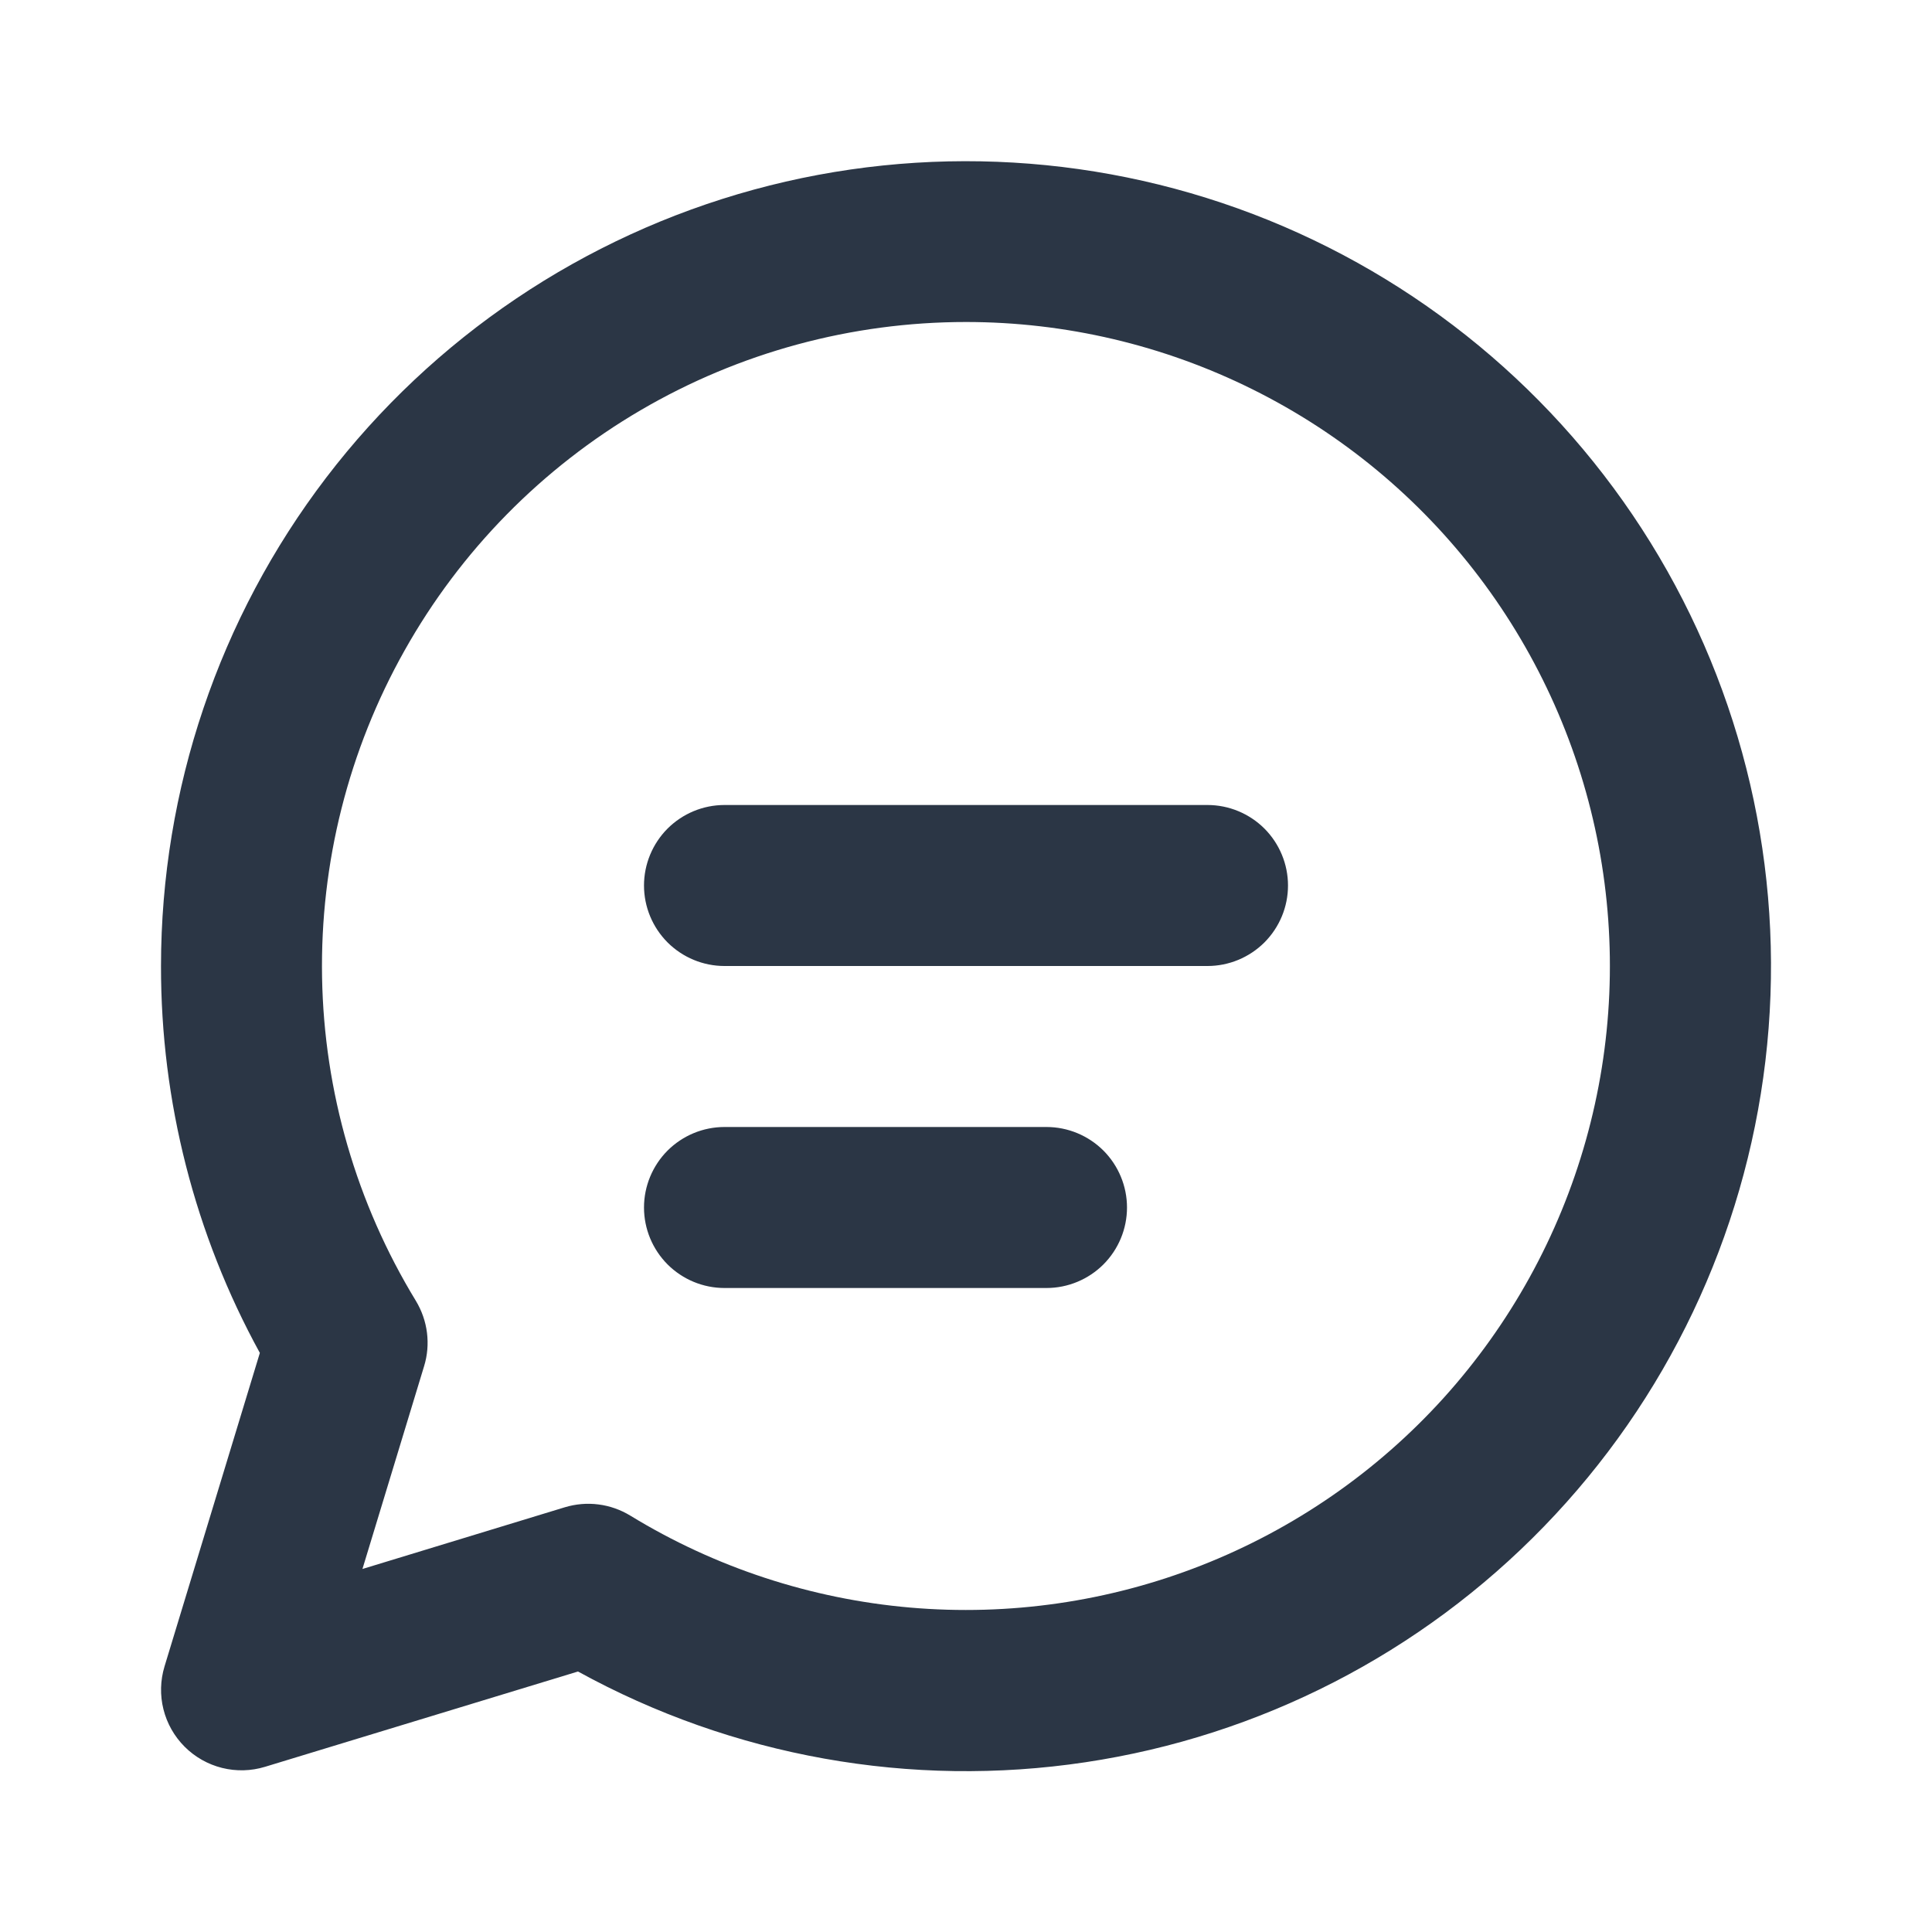
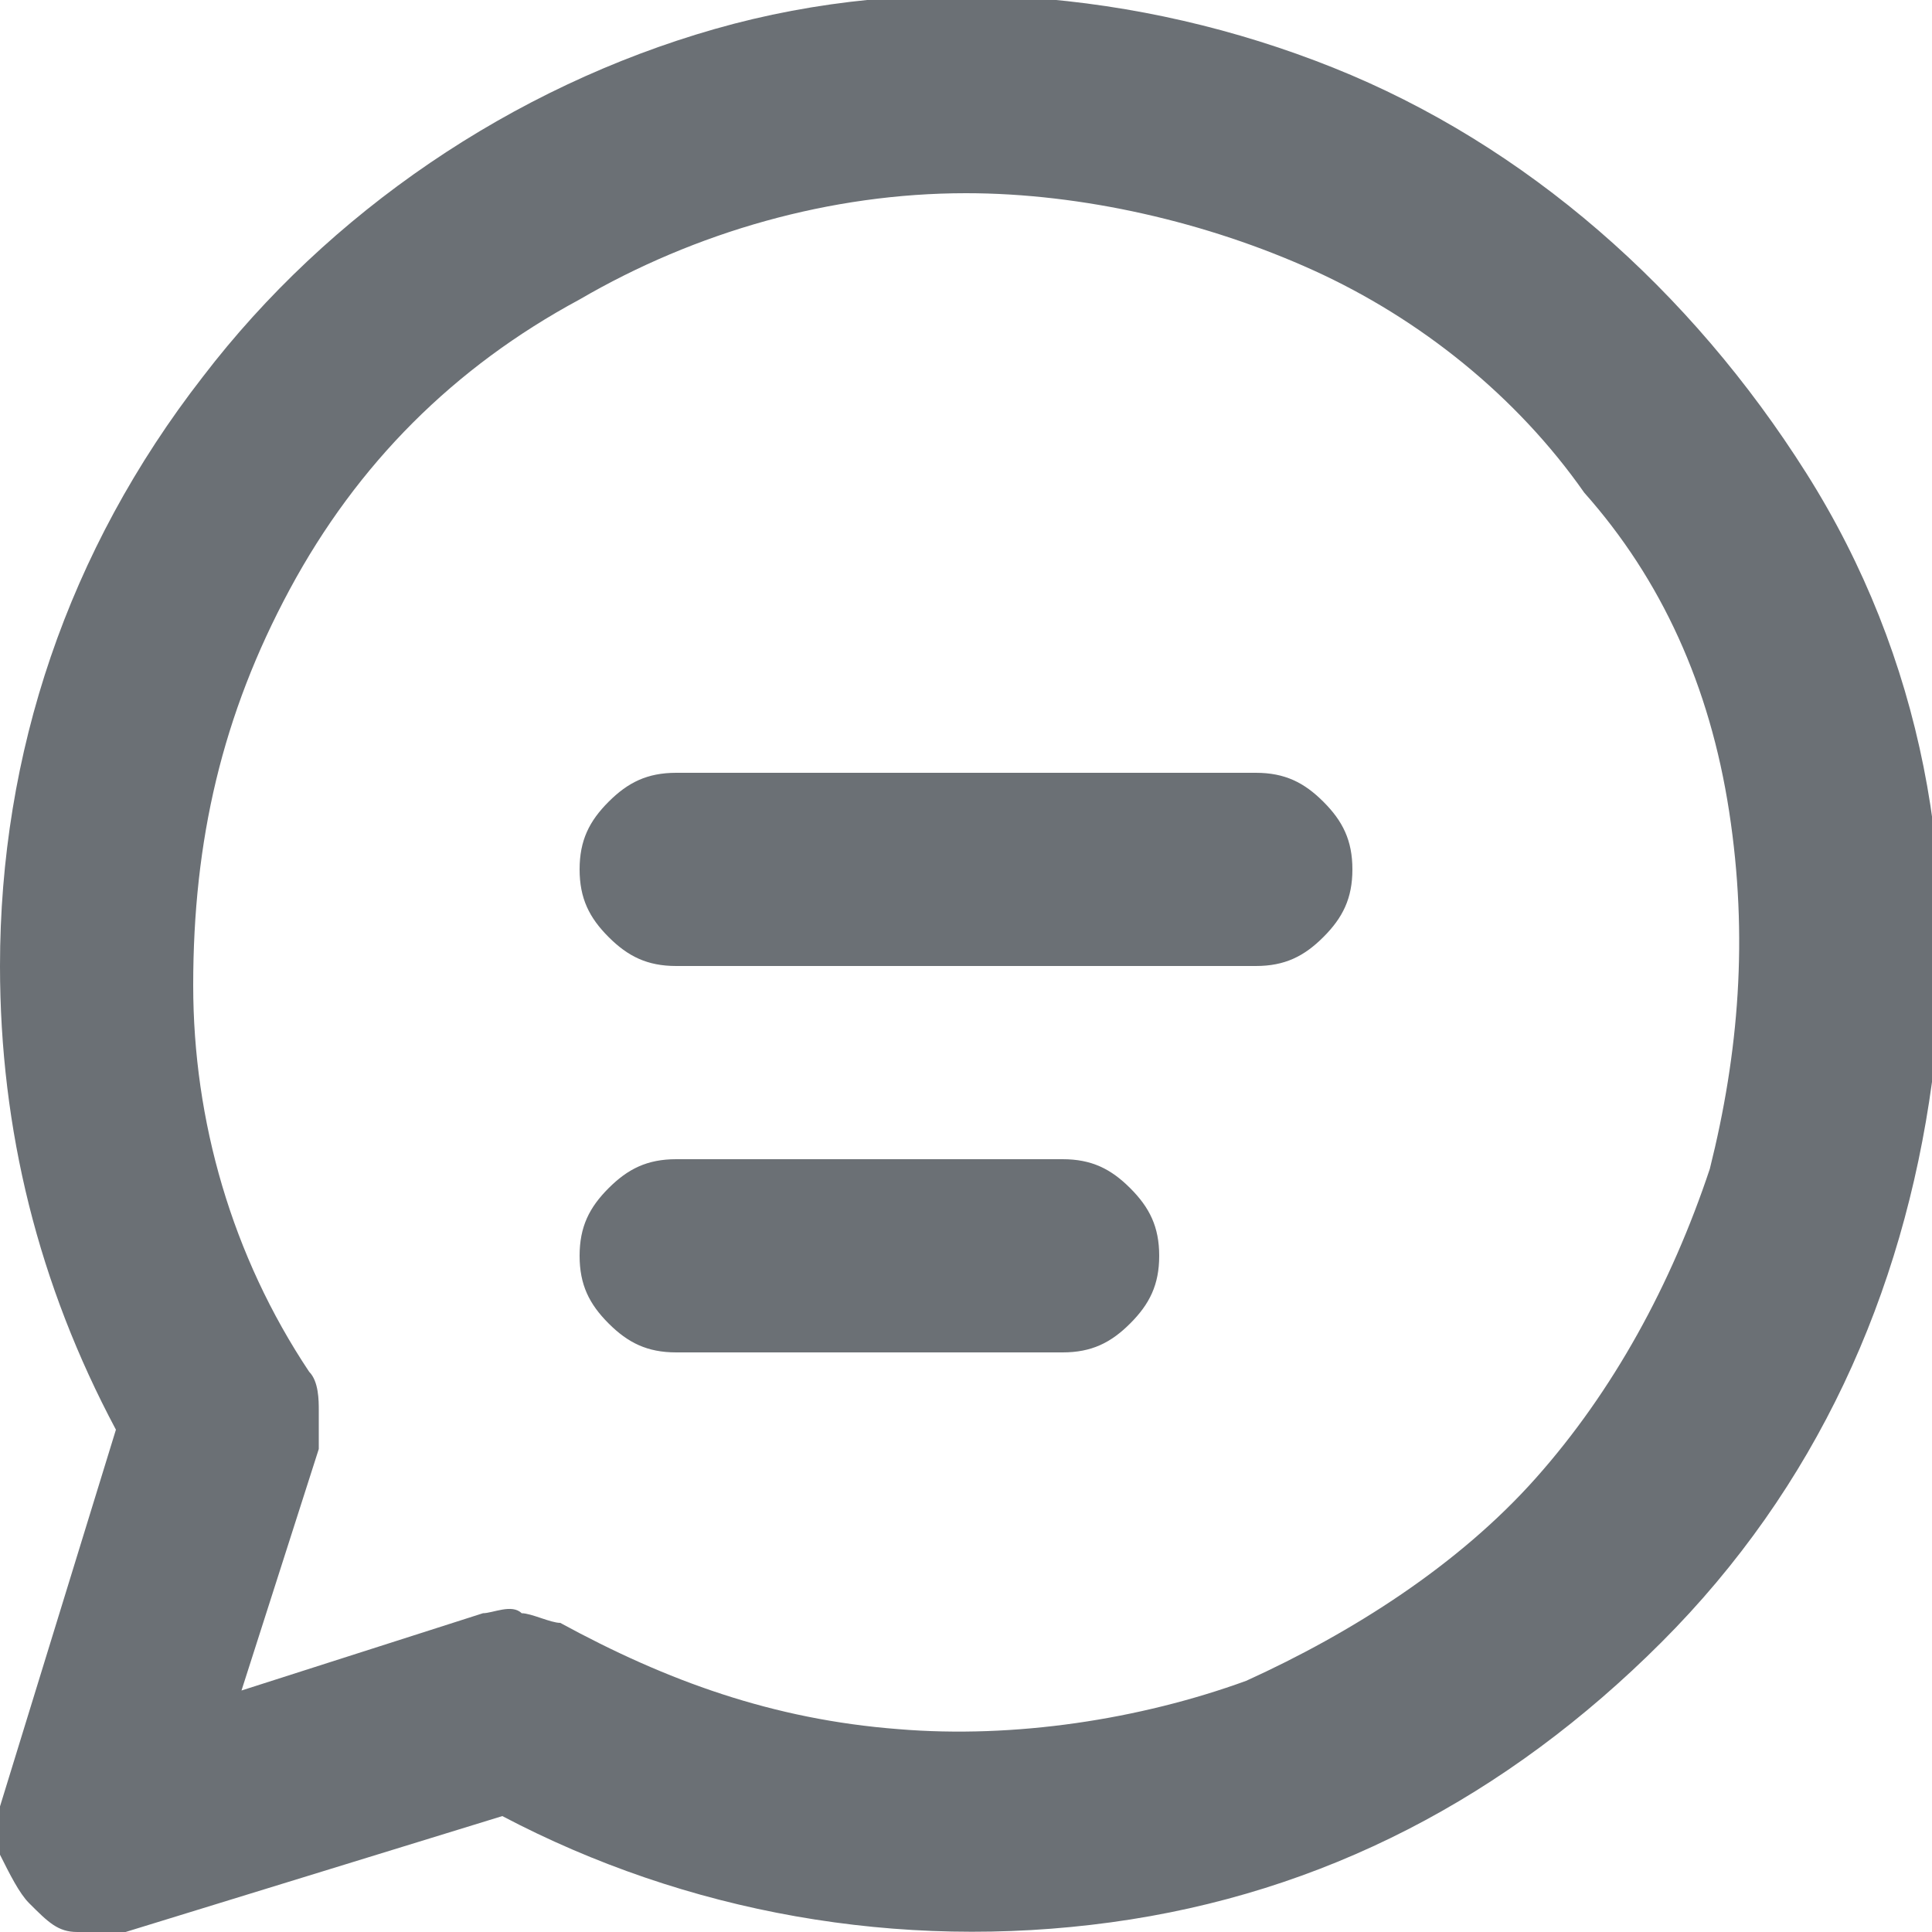
- <svg xmlns="http://www.w3.org/2000/svg" width="30" height="30" viewBox="0 0 30 30" fill="none">
-   <path d="M10 13.75C10 13.419 10.132 13.101 10.366 12.866C10.601 12.632 10.918 12.5 11.25 12.5H18.75C19.081 12.5 19.399 12.632 19.634 12.866C19.868 13.101 20 13.419 20 13.75C20 14.082 19.868 14.399 19.634 14.634C19.399 14.868 19.081 15 18.75 15H11.25C10.918 15 10.601 14.868 10.366 14.634C10.132 14.399 10 14.082 10 13.75ZM11.25 17.5C10.918 17.5 10.601 17.632 10.366 17.866C10.132 18.101 10 18.419 10 18.75C10 19.082 10.132 19.399 10.366 19.634C10.601 19.868 10.918 20 11.25 20H16.25C16.581 20 16.899 19.868 17.134 19.634C17.368 19.399 17.5 19.082 17.5 18.75C17.5 18.419 17.368 18.101 17.134 17.866C16.899 17.632 16.581 17.5 16.25 17.5H11.25ZM2.5 15C2.501 12.26 3.402 9.595 5.065 7.417C6.728 5.239 9.061 3.668 11.704 2.945C14.348 2.223 17.156 2.389 19.696 3.418C22.235 4.448 24.366 6.283 25.761 8.643C27.155 11.002 27.736 13.754 27.413 16.475C27.09 19.197 25.882 21.737 23.974 23.704C22.067 25.672 19.565 26.958 16.855 27.364C14.145 27.771 11.376 27.276 8.975 25.955L4.115 27.435C3.898 27.501 3.668 27.507 3.448 27.452C3.228 27.397 3.027 27.283 2.867 27.123C2.707 26.963 2.593 26.762 2.538 26.542C2.483 26.323 2.489 26.092 2.555 25.875L4.035 21.008C3.025 19.167 2.497 17.1 2.5 15ZM15 5C13.225 5 11.482 5.472 9.949 6.369C8.417 7.265 7.151 8.553 6.282 10.101C5.412 11.648 4.97 13.399 5.001 15.174C5.032 16.949 5.534 18.684 6.458 20.2C6.549 20.351 6.608 20.519 6.63 20.694C6.652 20.869 6.637 21.047 6.585 21.215L5.628 24.363L8.77 23.405C8.939 23.354 9.117 23.338 9.293 23.361C9.468 23.383 9.637 23.443 9.788 23.535C11.105 24.34 12.592 24.828 14.13 24.962C15.668 25.096 17.217 24.872 18.654 24.308C20.092 23.743 21.379 22.854 22.415 21.709C23.45 20.563 24.207 19.194 24.625 17.707C25.043 16.221 25.111 14.658 24.824 13.14C24.537 11.623 23.902 10.193 22.97 8.962C22.038 7.731 20.833 6.733 19.45 6.046C18.067 5.358 16.544 5 15 5Z" fill="#2B3645" />
+ <svg xmlns="http://www.w3.org/2000/svg" version="1.1" id="Layer_1" x="0px" y="0px" viewBox="0 0 20 20" style="enable-background:new 0 0 20 20;" xml:space="preserve">
+   <style type="text/css">
+ 	.st0{fill:#6B7075;}
+ </style>
+   <path class="st0" d="M6,9c0-0.3,0.1-0.5,0.3-0.7C6.5,8.1,6.7,8,7,8h6c0.3,0,0.5,0.1,0.7,0.3C13.9,8.5,14,8.7,14,9  c0,0.3-0.1,0.5-0.3,0.7C13.5,9.9,13.3,10,13,10H7c-0.3,0-0.5-0.1-0.7-0.3C6.1,9.5,6,9.3,6,9z M7,12c-0.3,0-0.5,0.1-0.7,0.3  C6.1,12.5,6,12.7,6,13c0,0.3,0.1,0.5,0.3,0.7C6.5,13.9,6.7,14,7,14h4c0.3,0,0.5-0.1,0.7-0.3c0.2-0.2,0.3-0.4,0.3-0.7  c0-0.3-0.1-0.5-0.3-0.7C11.5,12.1,11.3,12,11,12H7z M0,10c0-2.2,0.7-4.3,2.1-6.1c1.3-1.7,3.2-3,5.3-3.6c2.1-0.6,4.4-0.4,6.4,0.4  c2,0.8,3.7,2.3,4.9,4.2s1.6,4.1,1.3,6.3c-0.3,2.2-1.2,4.2-2.8,5.8s-3.5,2.6-5.7,2.9c-2.2,0.3-4.4-0.1-6.3-1.1l-3.9,1.2  C1.1,20,0.9,20,0.8,20c-0.2,0-0.3-0.1-0.5-0.3c-0.1-0.1-0.2-0.3-0.3-0.5c0-0.2,0-0.4,0-0.5l1.2-3.9C0.4,13.3,0,11.7,0,10z M10,2  C8.6,2,7.2,2.4,6,3.1C4.7,3.8,3.7,4.8,3,6.1s-1,2.6-1,4.1c0,1.4,0.4,2.8,1.2,4c0.1,0.1,0.1,0.3,0.1,0.4c0,0.1,0,0.3,0,0.4l-0.8,2.5  L5,16.7c0.1,0,0.3-0.1,0.4,0c0.1,0,0.3,0.1,0.4,0.1c1.1,0.6,2.2,1,3.5,1.1c1.2,0.1,2.5-0.1,3.6-0.5c1.1-0.5,2.2-1.2,3-2.1  c0.8-0.9,1.4-2,1.8-3.2c0.3-1.2,0.4-2.4,0.2-3.7s-0.7-2.4-1.5-3.3c-0.7-1-1.7-1.8-2.8-2.3C12.5,2.3,11.2,2,10,2z" />
</svg>
